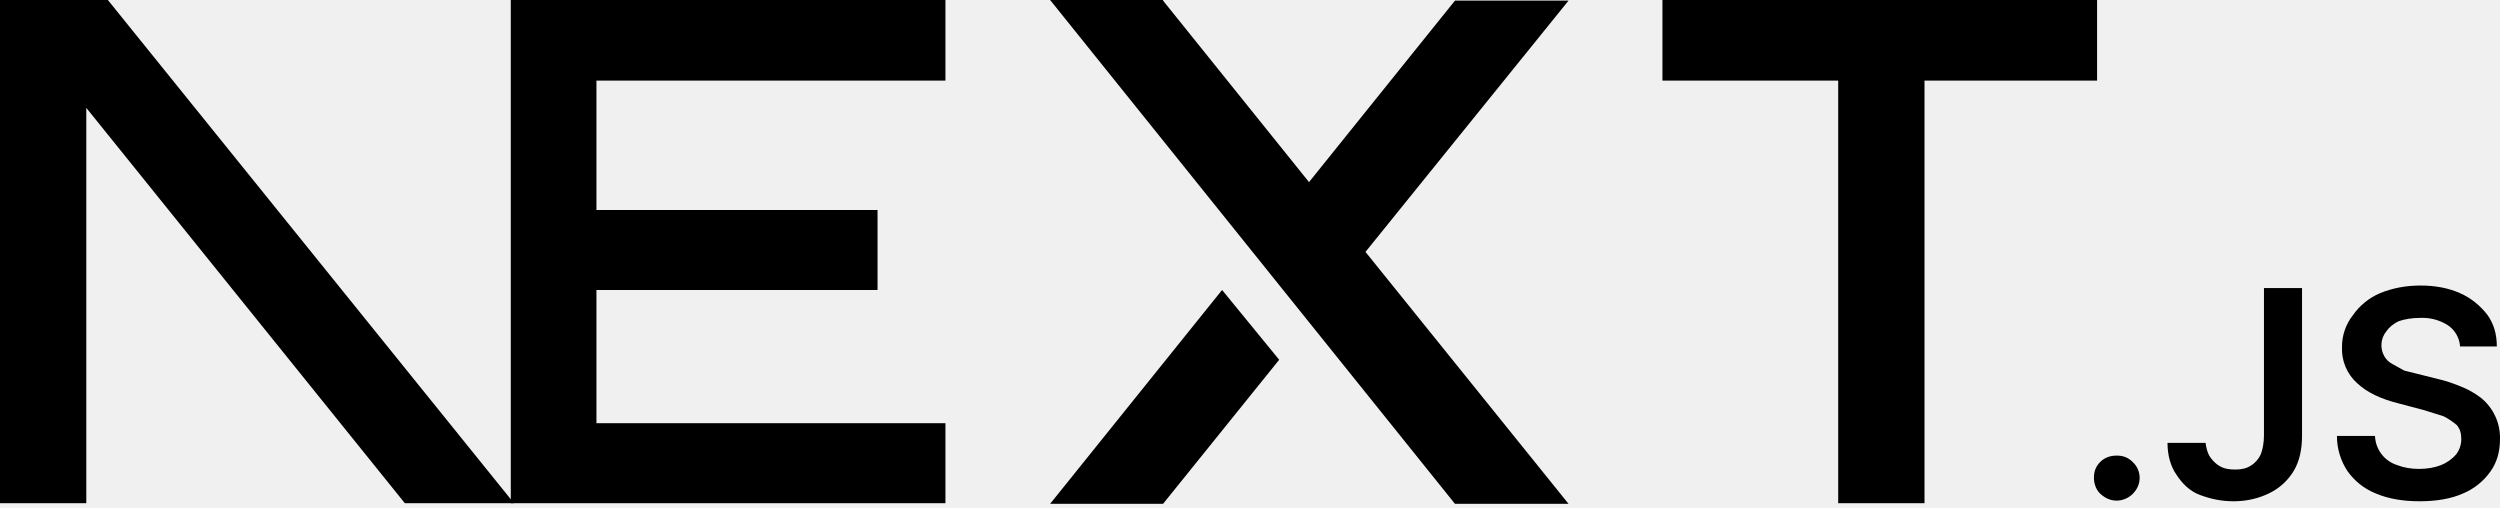
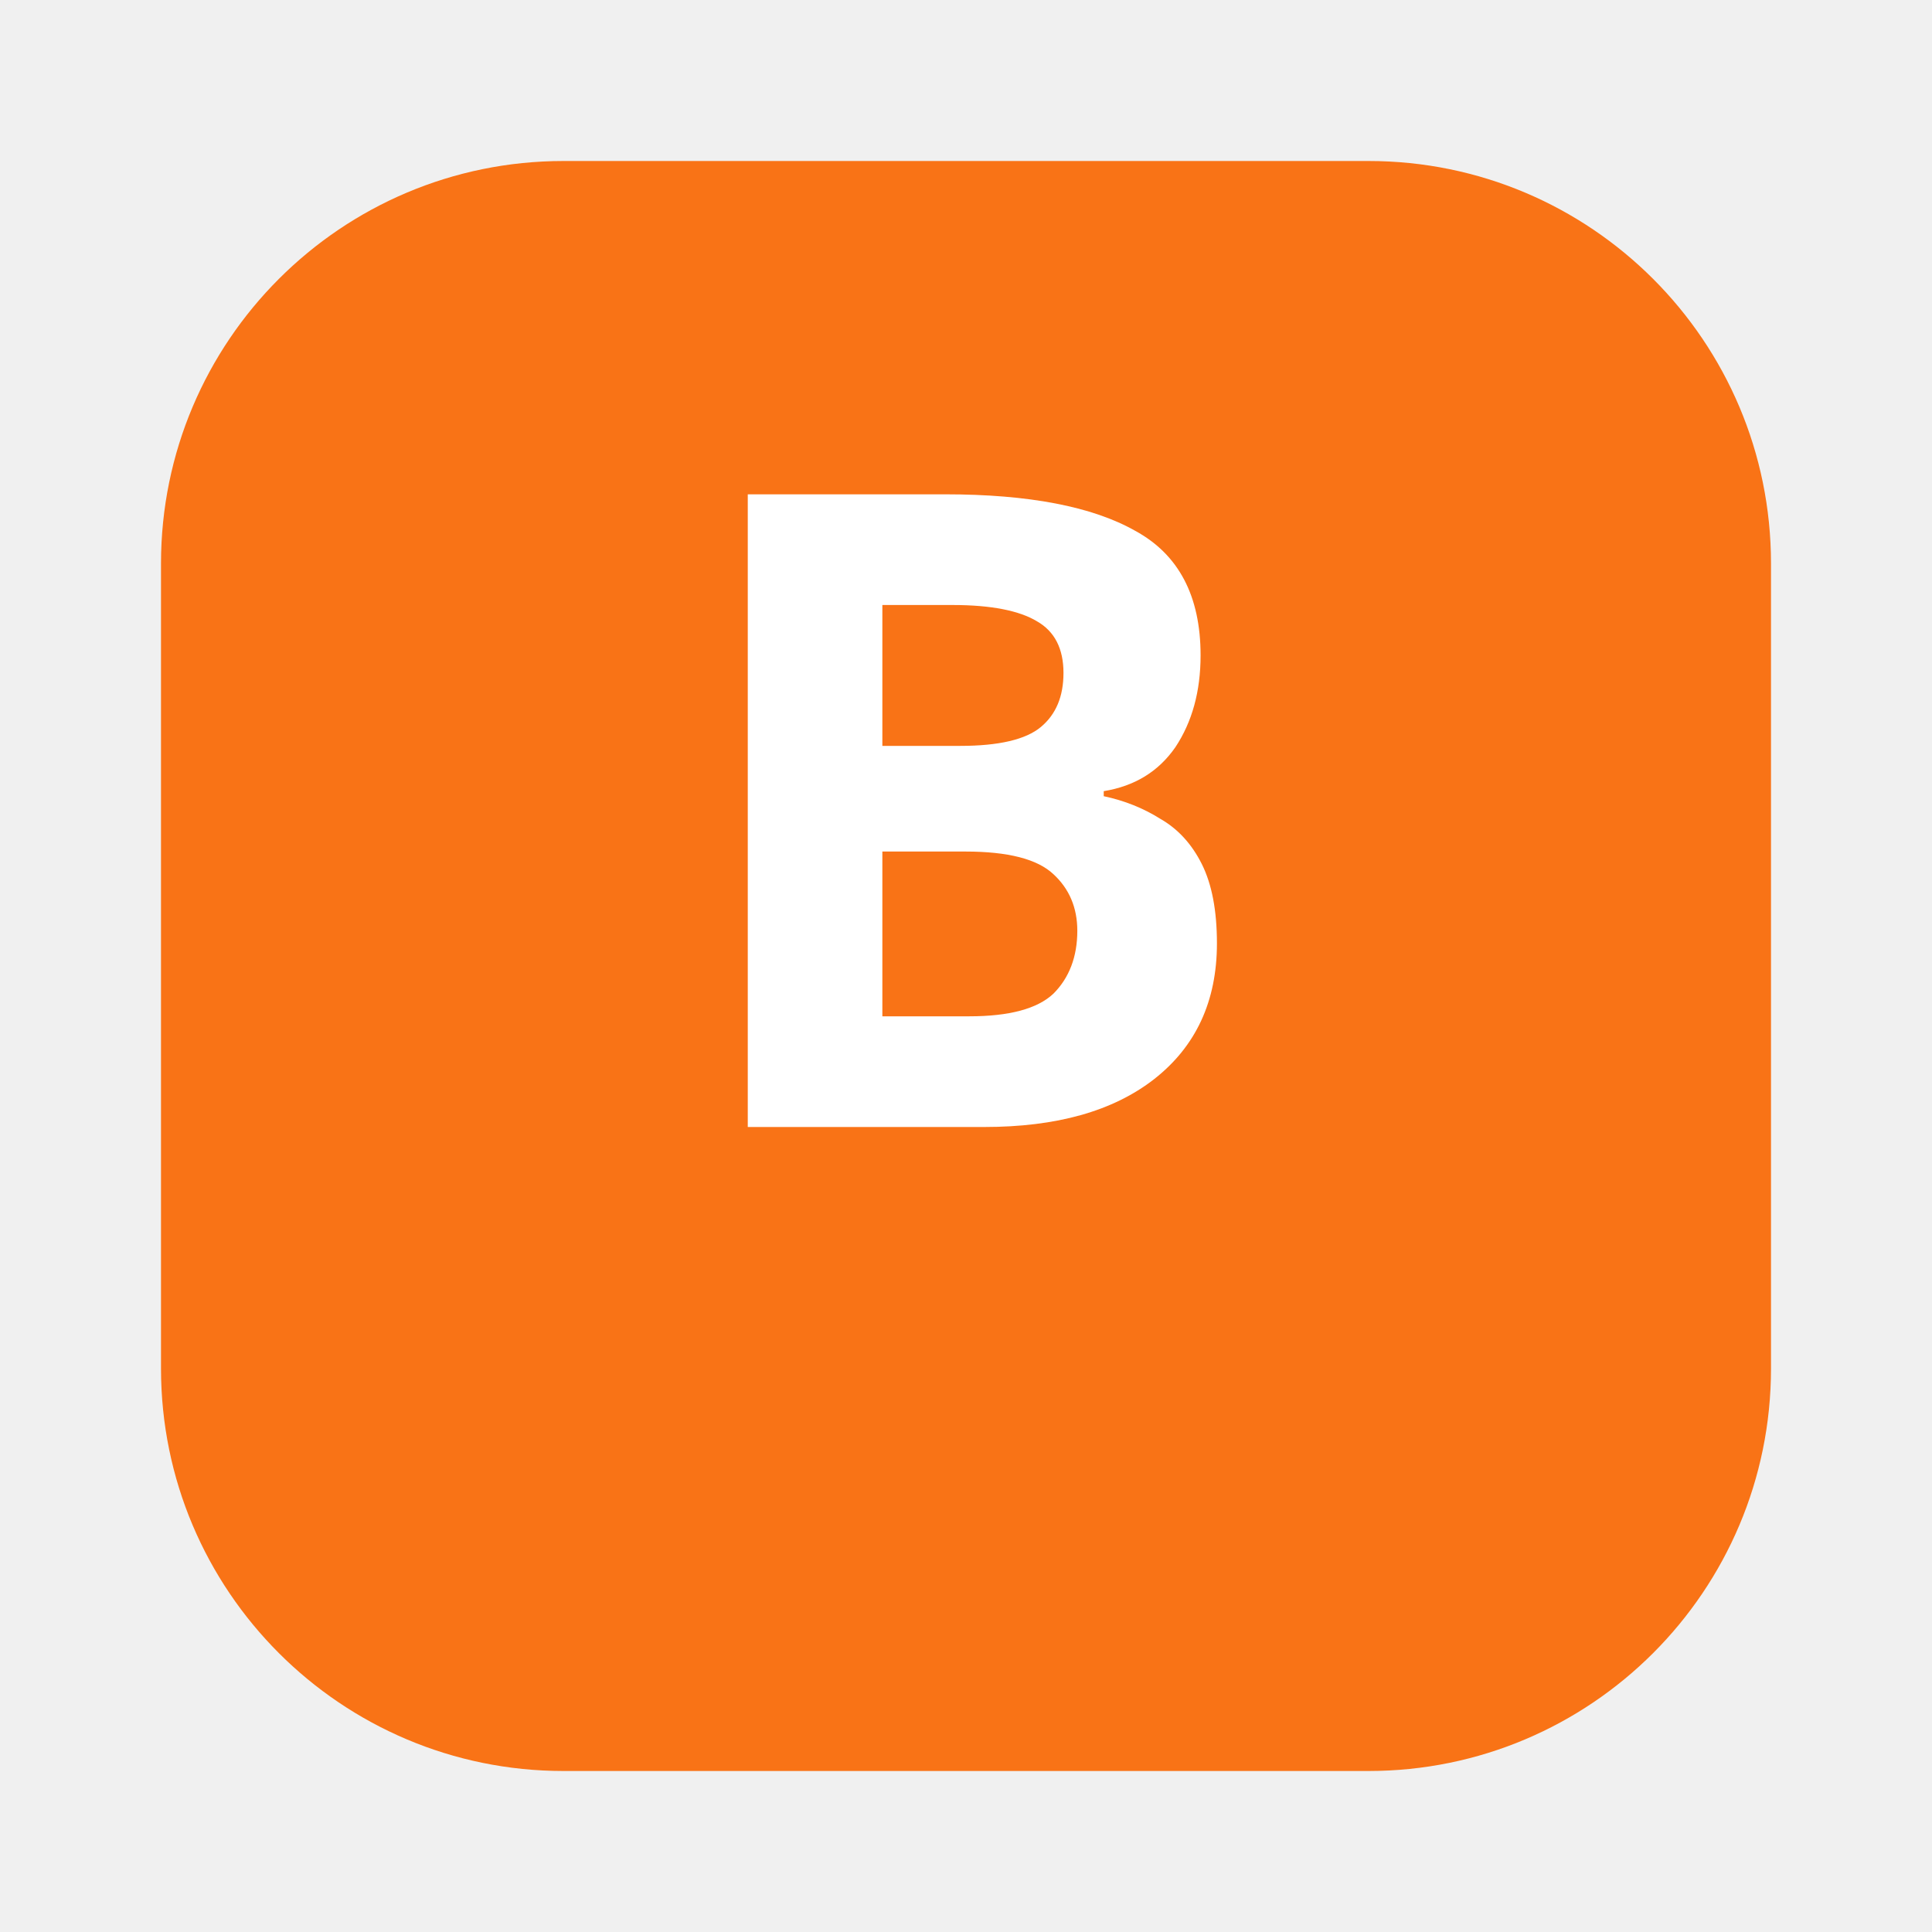
- <svg xmlns="http://www.w3.org/2000/svg" fill="none" viewBox="0 0 394 80">
-   <path fill="#000" d="M262 0h68.5v12.7h-27.2v66.6h-13.6V12.7H262V0ZM149 0v12.7H94v20.4h44.3v12.6H94v21h55v12.6H80.5V0h68.7zm34.3 0h-17.8l63.8 79.4h17.9l-32-39.7 32-39.6h-17.9l-23 28.6-23-28.6zm18.3 56.7-9-11-27.1 33.7h17.8l18.3-22.7z" />
-   <path fill="#000" d="M81 79.3 17 0H0v79.3h13.6V17l50.2 62.3H81Zm252.6-.4c-1 0-1.8-.4-2.5-1s-1.1-1.6-1.1-2.6.3-1.8 1-2.5 1.6-1 2.6-1 1.8.3 2.5 1a3.4 3.4 0 0 1 .6 4.3 3.7 3.7 0 0 1-3 1.8zm23.2-33.5h6v23.3c0 2.1-.4 4-1.3 5.5a9.1 9.1 0 0 1-3.8 3.5c-1.6.8-3.5 1.3-5.7 1.3-2 0-3.7-.4-5.3-1s-2.8-1.8-3.7-3.2c-.9-1.3-1.4-3-1.4-5h6c.1.8.3 1.6.7 2.2s1 1.2 1.6 1.5c.7.4 1.5.5 2.4.5 1 0 1.8-.2 2.4-.6a4 4 0 0 0 1.6-1.8c.3-.8.5-1.8.5-3V45.5zm30.9 9.1a4.4 4.4 0 0 0-2-3.3 7.5 7.5 0 0 0-4.3-1.1c-1.3 0-2.4.2-3.3.5-.9.4-1.6 1-2 1.6a3.5 3.5 0 0 0-.3 4c.3.5.7.9 1.3 1.2l1.8 1 2 .5 3.2.8c1.3.3 2.5.7 3.7 1.2a13 13 0 0 1 3.2 1.8 8.1 8.1 0 0 1 3 6.5c0 2-.5 3.7-1.5 5.1a10 10 0 0 1-4.4 3.5c-1.8.8-4.1 1.2-6.8 1.2-2.6 0-4.9-.4-6.8-1.2-2-.8-3.4-2-4.5-3.5a10 10 0 0 1-1.7-5.6h6a5 5 0 0 0 3.5 4.6c1 .4 2.2.6 3.4.6 1.3 0 2.5-.2 3.5-.6 1-.4 1.8-1 2.4-1.7a4 4 0 0 0 .8-2.4c0-.9-.2-1.6-.7-2.2a11 11 0 0 0-2.1-1.4l-3.2-1-3.8-1c-2.8-.7-5-1.7-6.6-3.2a7.2 7.2 0 0 1-2.4-5.7 8 8 0 0 1 1.7-5 10 10 0 0 1 4.3-3.5c2-.8 4-1.2 6.4-1.2 2.3 0 4.4.4 6.2 1.2 1.8.8 3.2 2 4.3 3.4 1 1.4 1.5 3 1.5 5h-5.8z" />
+ <svg xmlns="http://www.w3.org/2000/svg" width="24" height="24" viewBox="0 0 24 24" fill="none">
+   <rect x="2" y="2" width="20" height="20" rx="5" fill="#f97316" />
+   <text x="12" y="14" text-anchor="middle" fill="#fff" font-size="11" font-weight="bold" font-family="sans-serif">B</text>
</svg>
